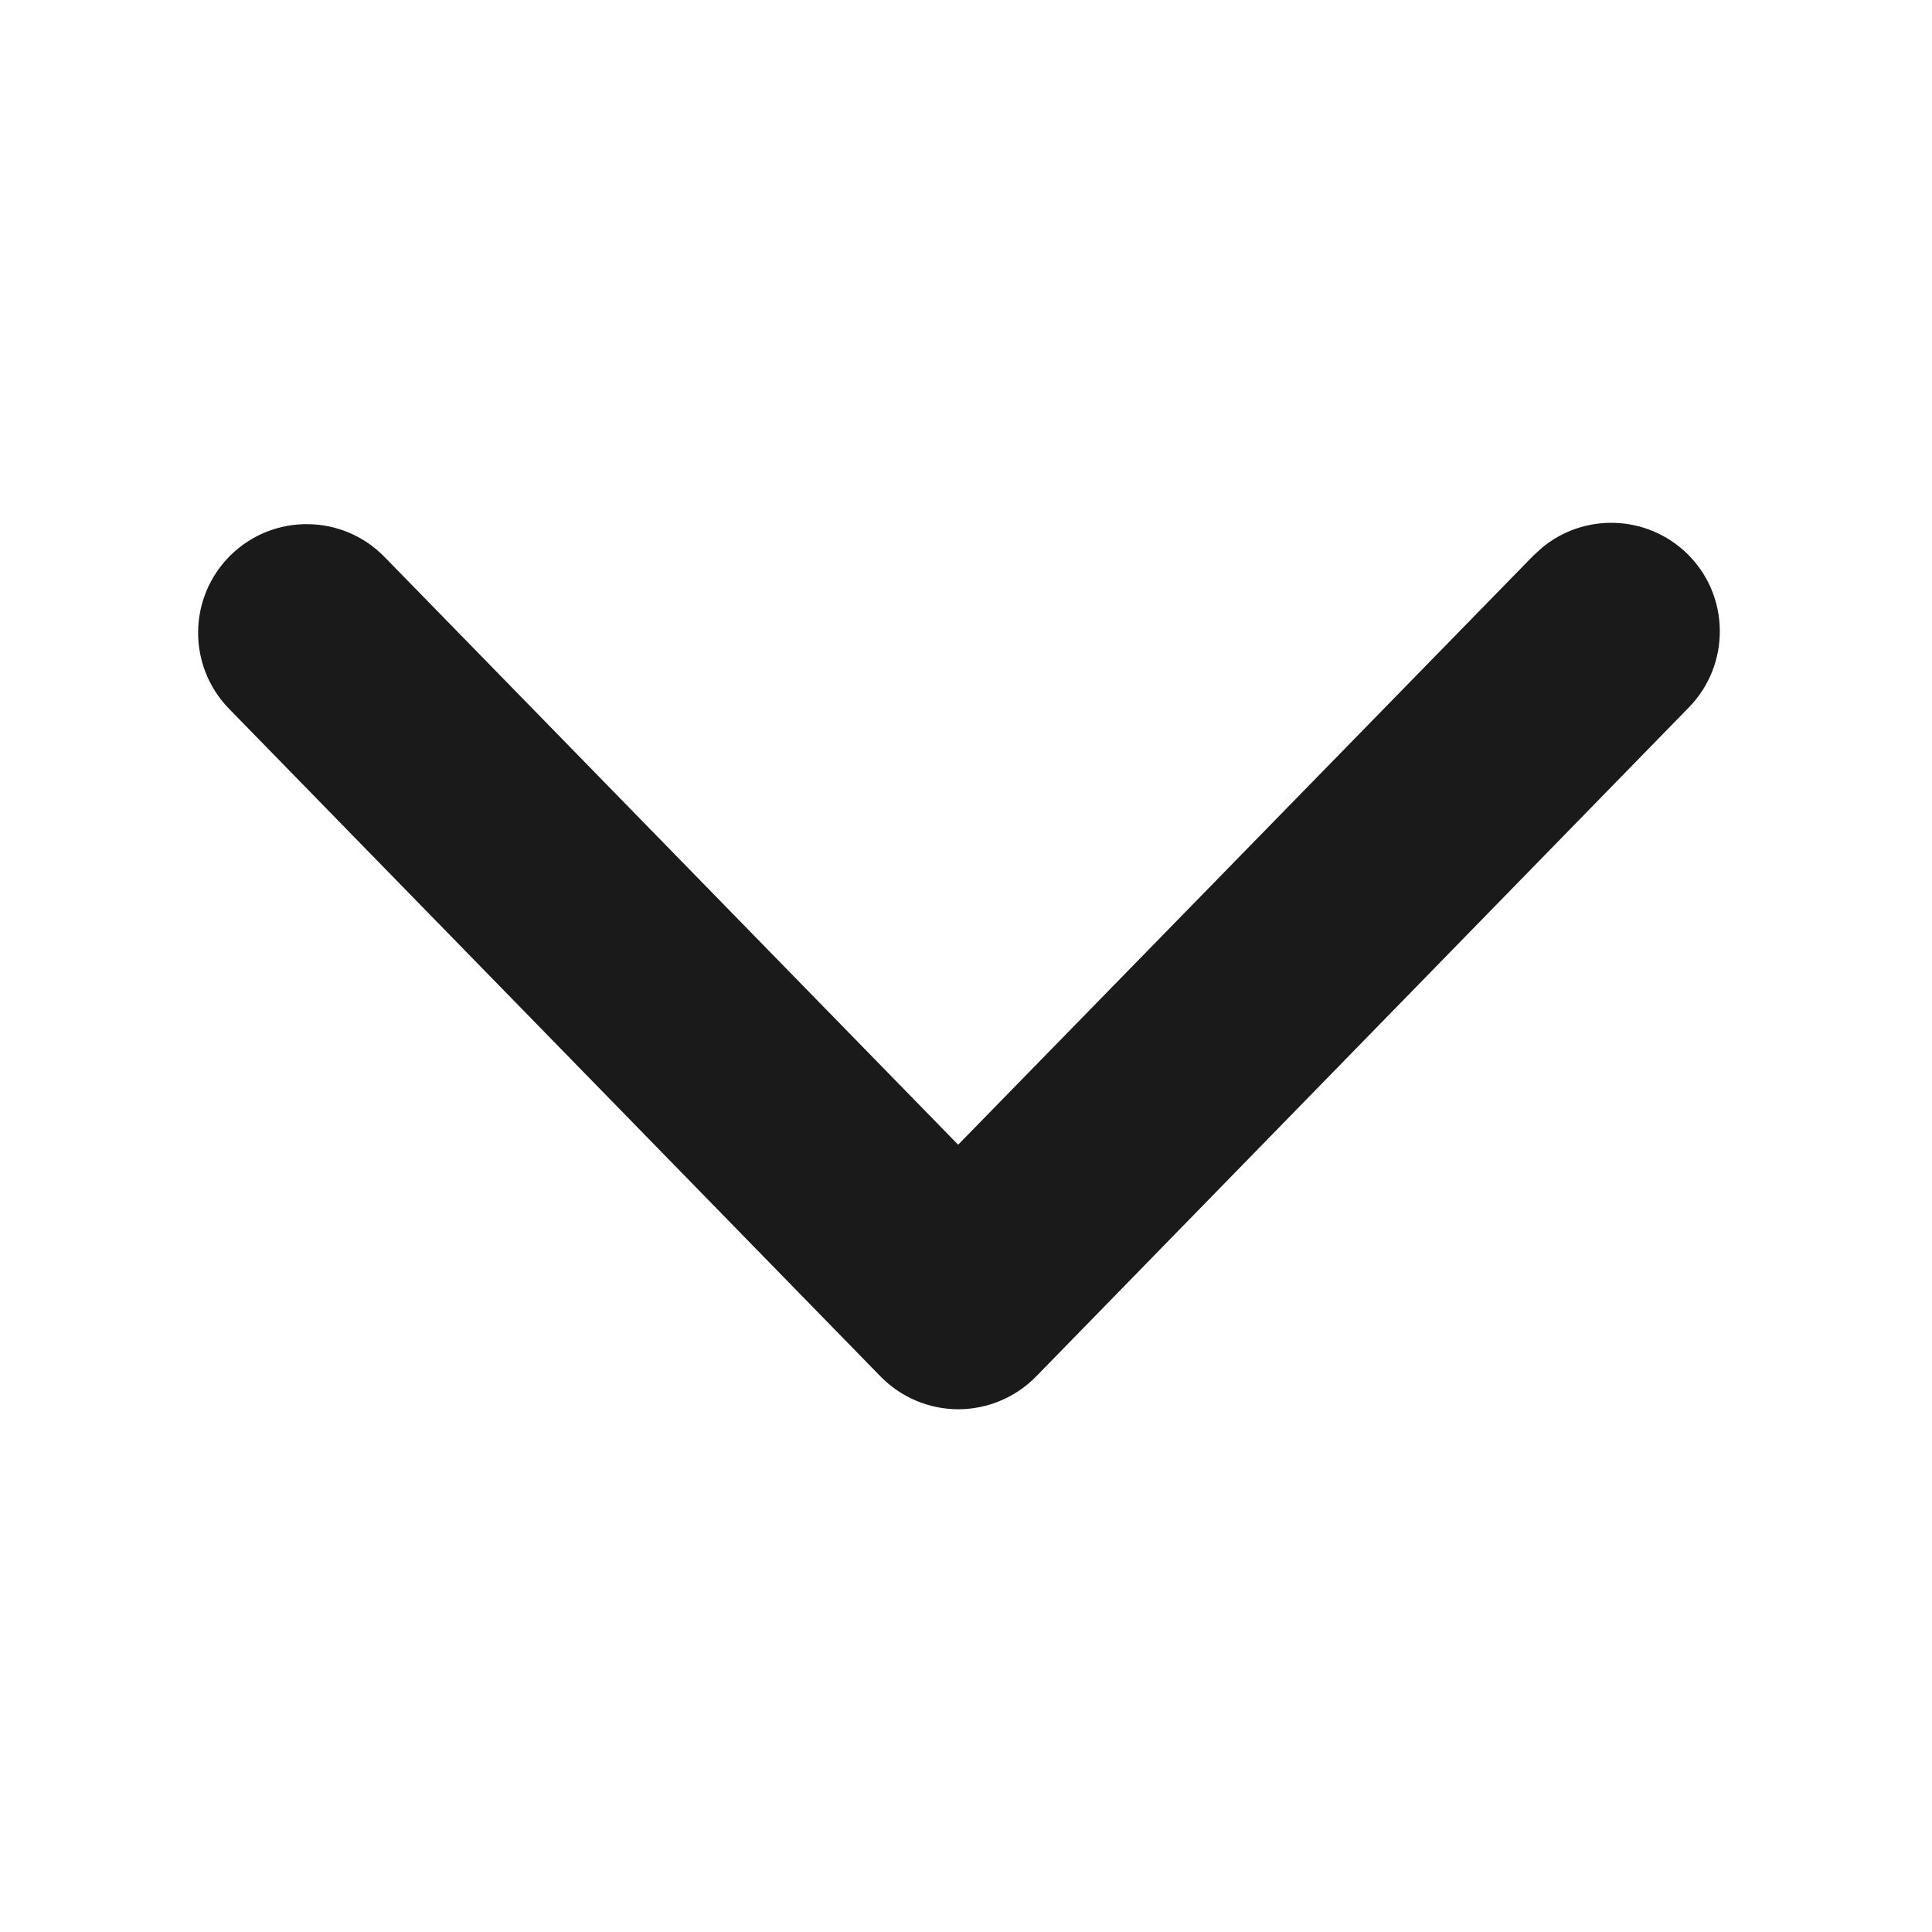
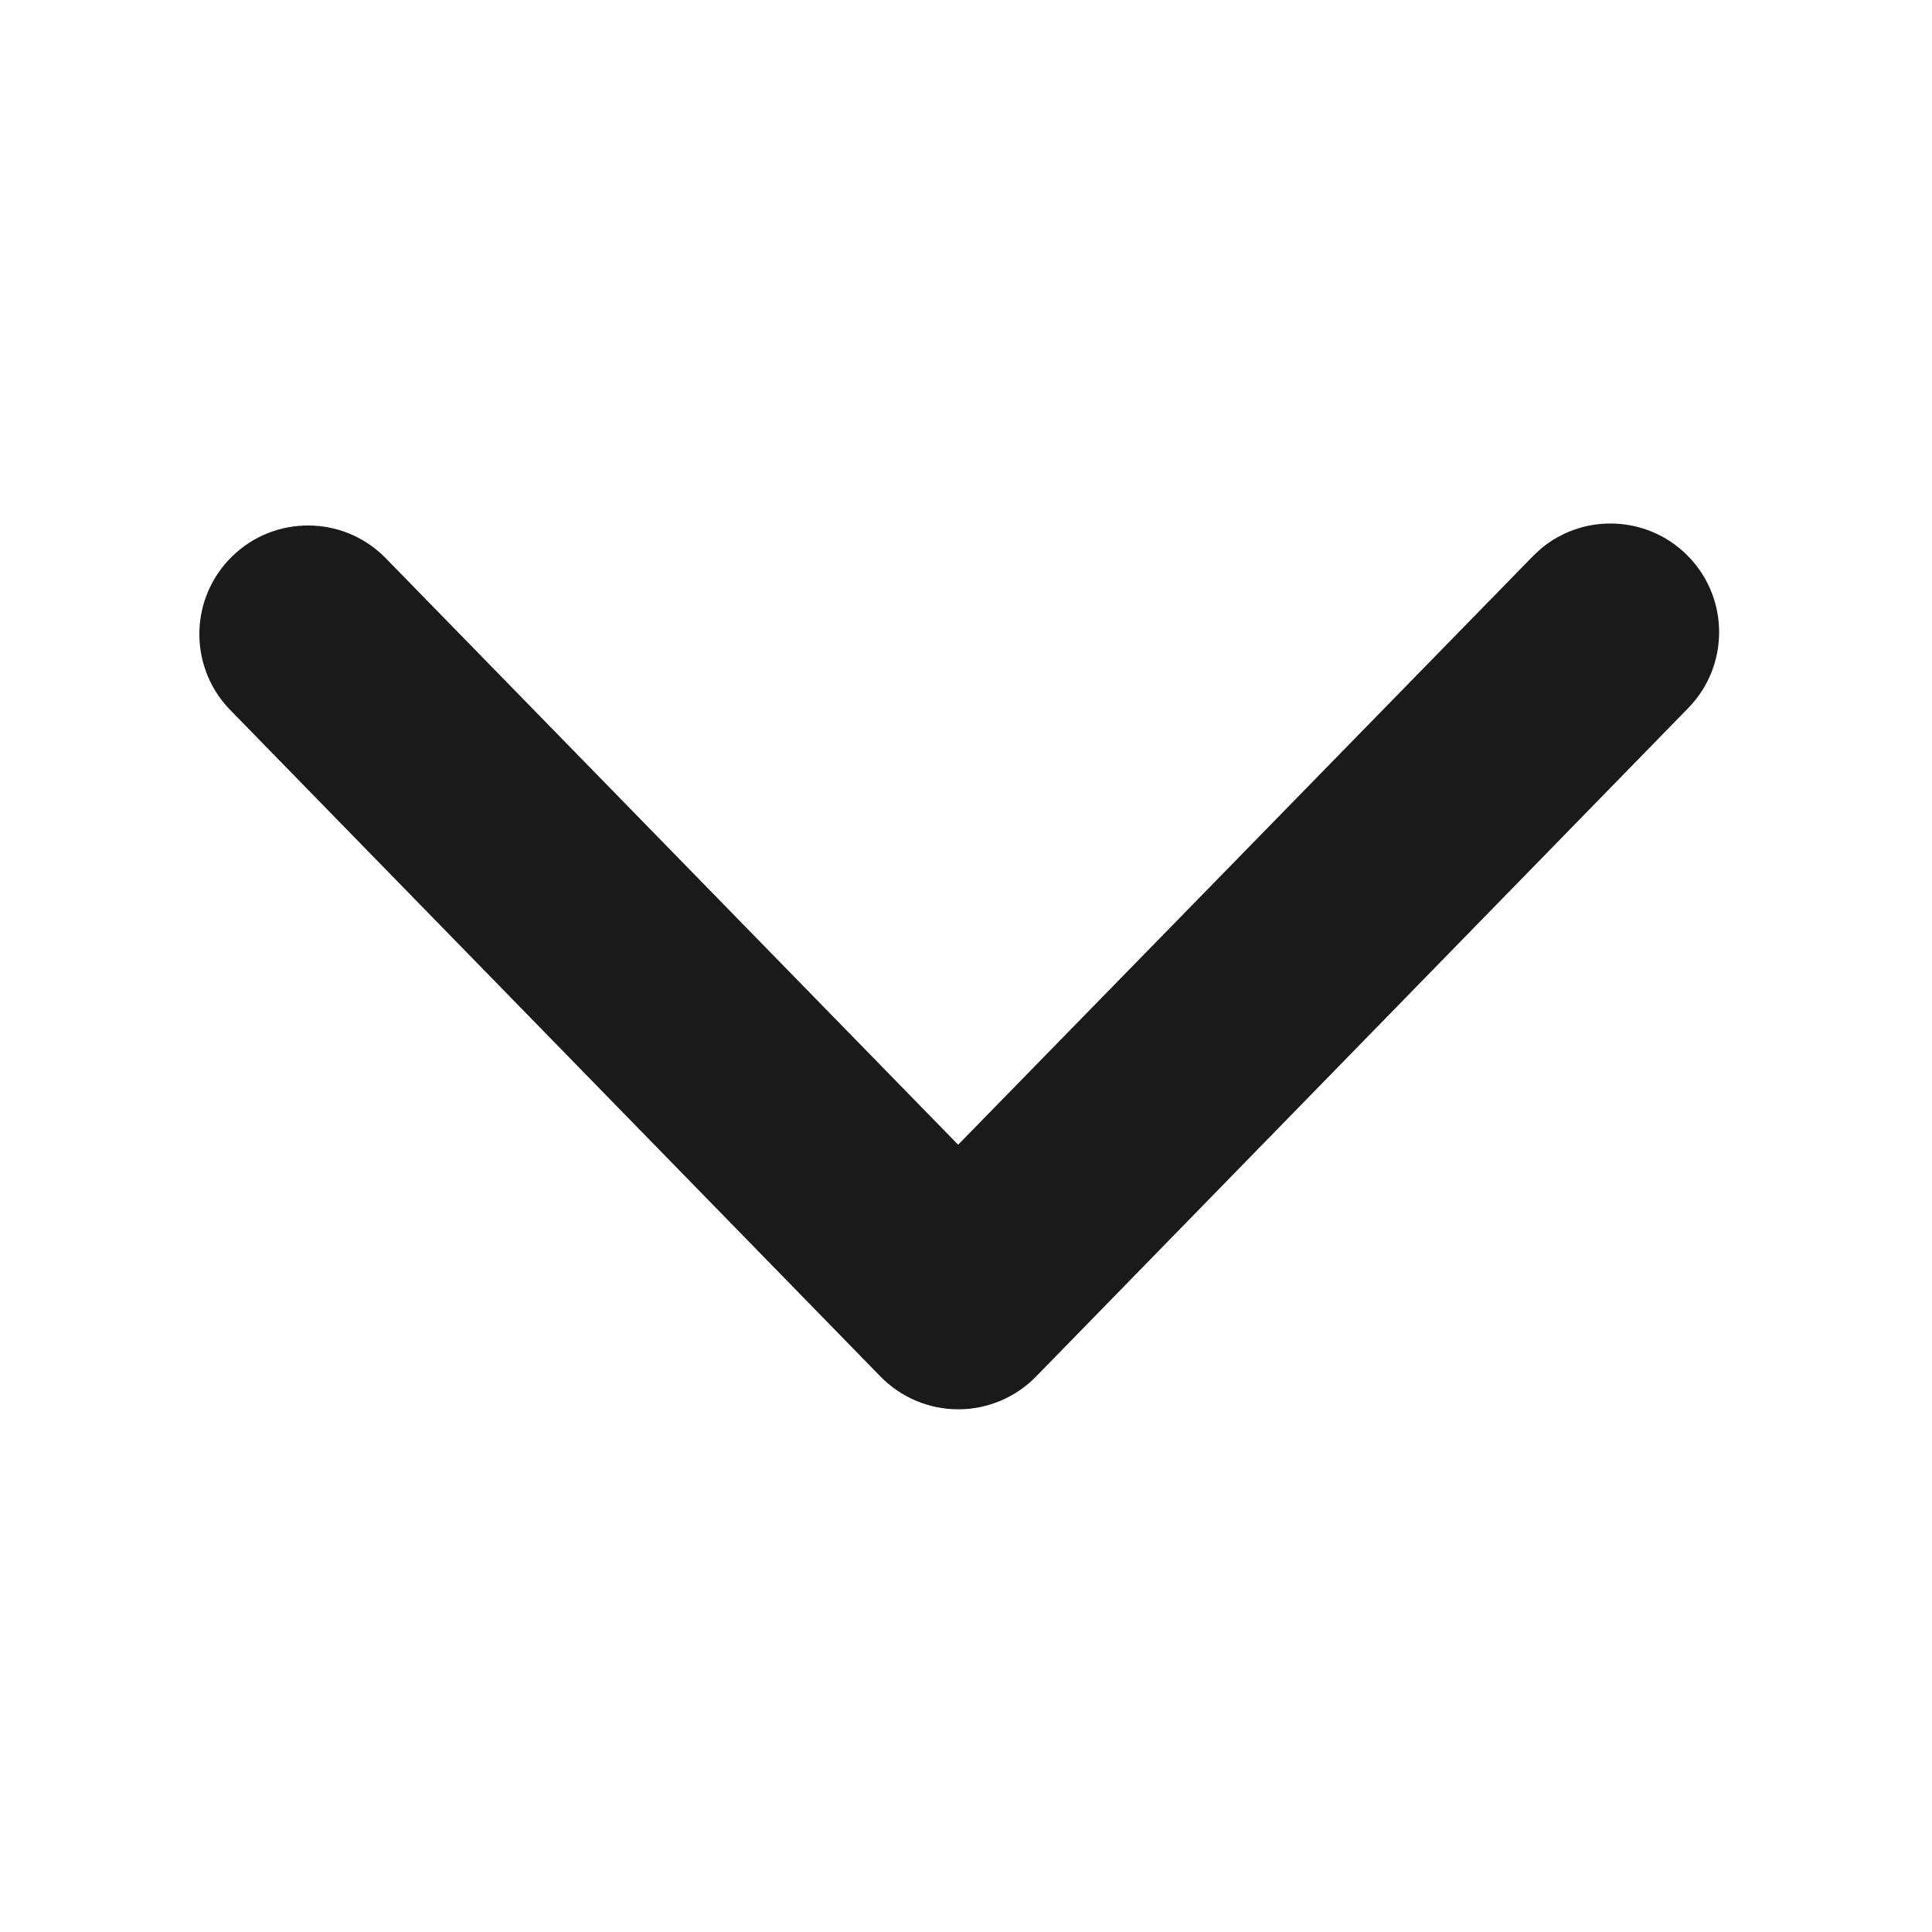
- <svg xmlns="http://www.w3.org/2000/svg" width="16" height="16" viewBox="0 0 16 16" fill="none">
-   <path d="M12.767 4.539C13.116 4.246 13.638 4.26 13.972 4.585C14.327 4.931 14.334 5.502 13.987 5.858L8.581 11.399C8.411 11.573 8.179 11.67 7.937 11.671C7.695 11.671 7.462 11.573 7.292 11.399L1.896 5.869C1.55 5.513 1.556 4.944 1.912 4.596C2.268 4.249 2.838 4.257 3.184 4.612L7.935 9.48L12.699 4.601L12.767 4.539Z" fill="#1A1A1A" />
+ <svg xmlns="http://www.w3.org/2000/svg" width="16" height="16" fill="none" viewBox="0 0 16 16">
+   <path fill="#1a1a1a" d="M12.767 4.539a.9.9 0 0 1 1.22 1.319l-5.406 5.541a.9.9 0 0 1-1.29 0l-5.395-5.53a.9.9 0 0 1 1.288-1.257L7.935 9.48 12.7 4.601z" />
</svg>
